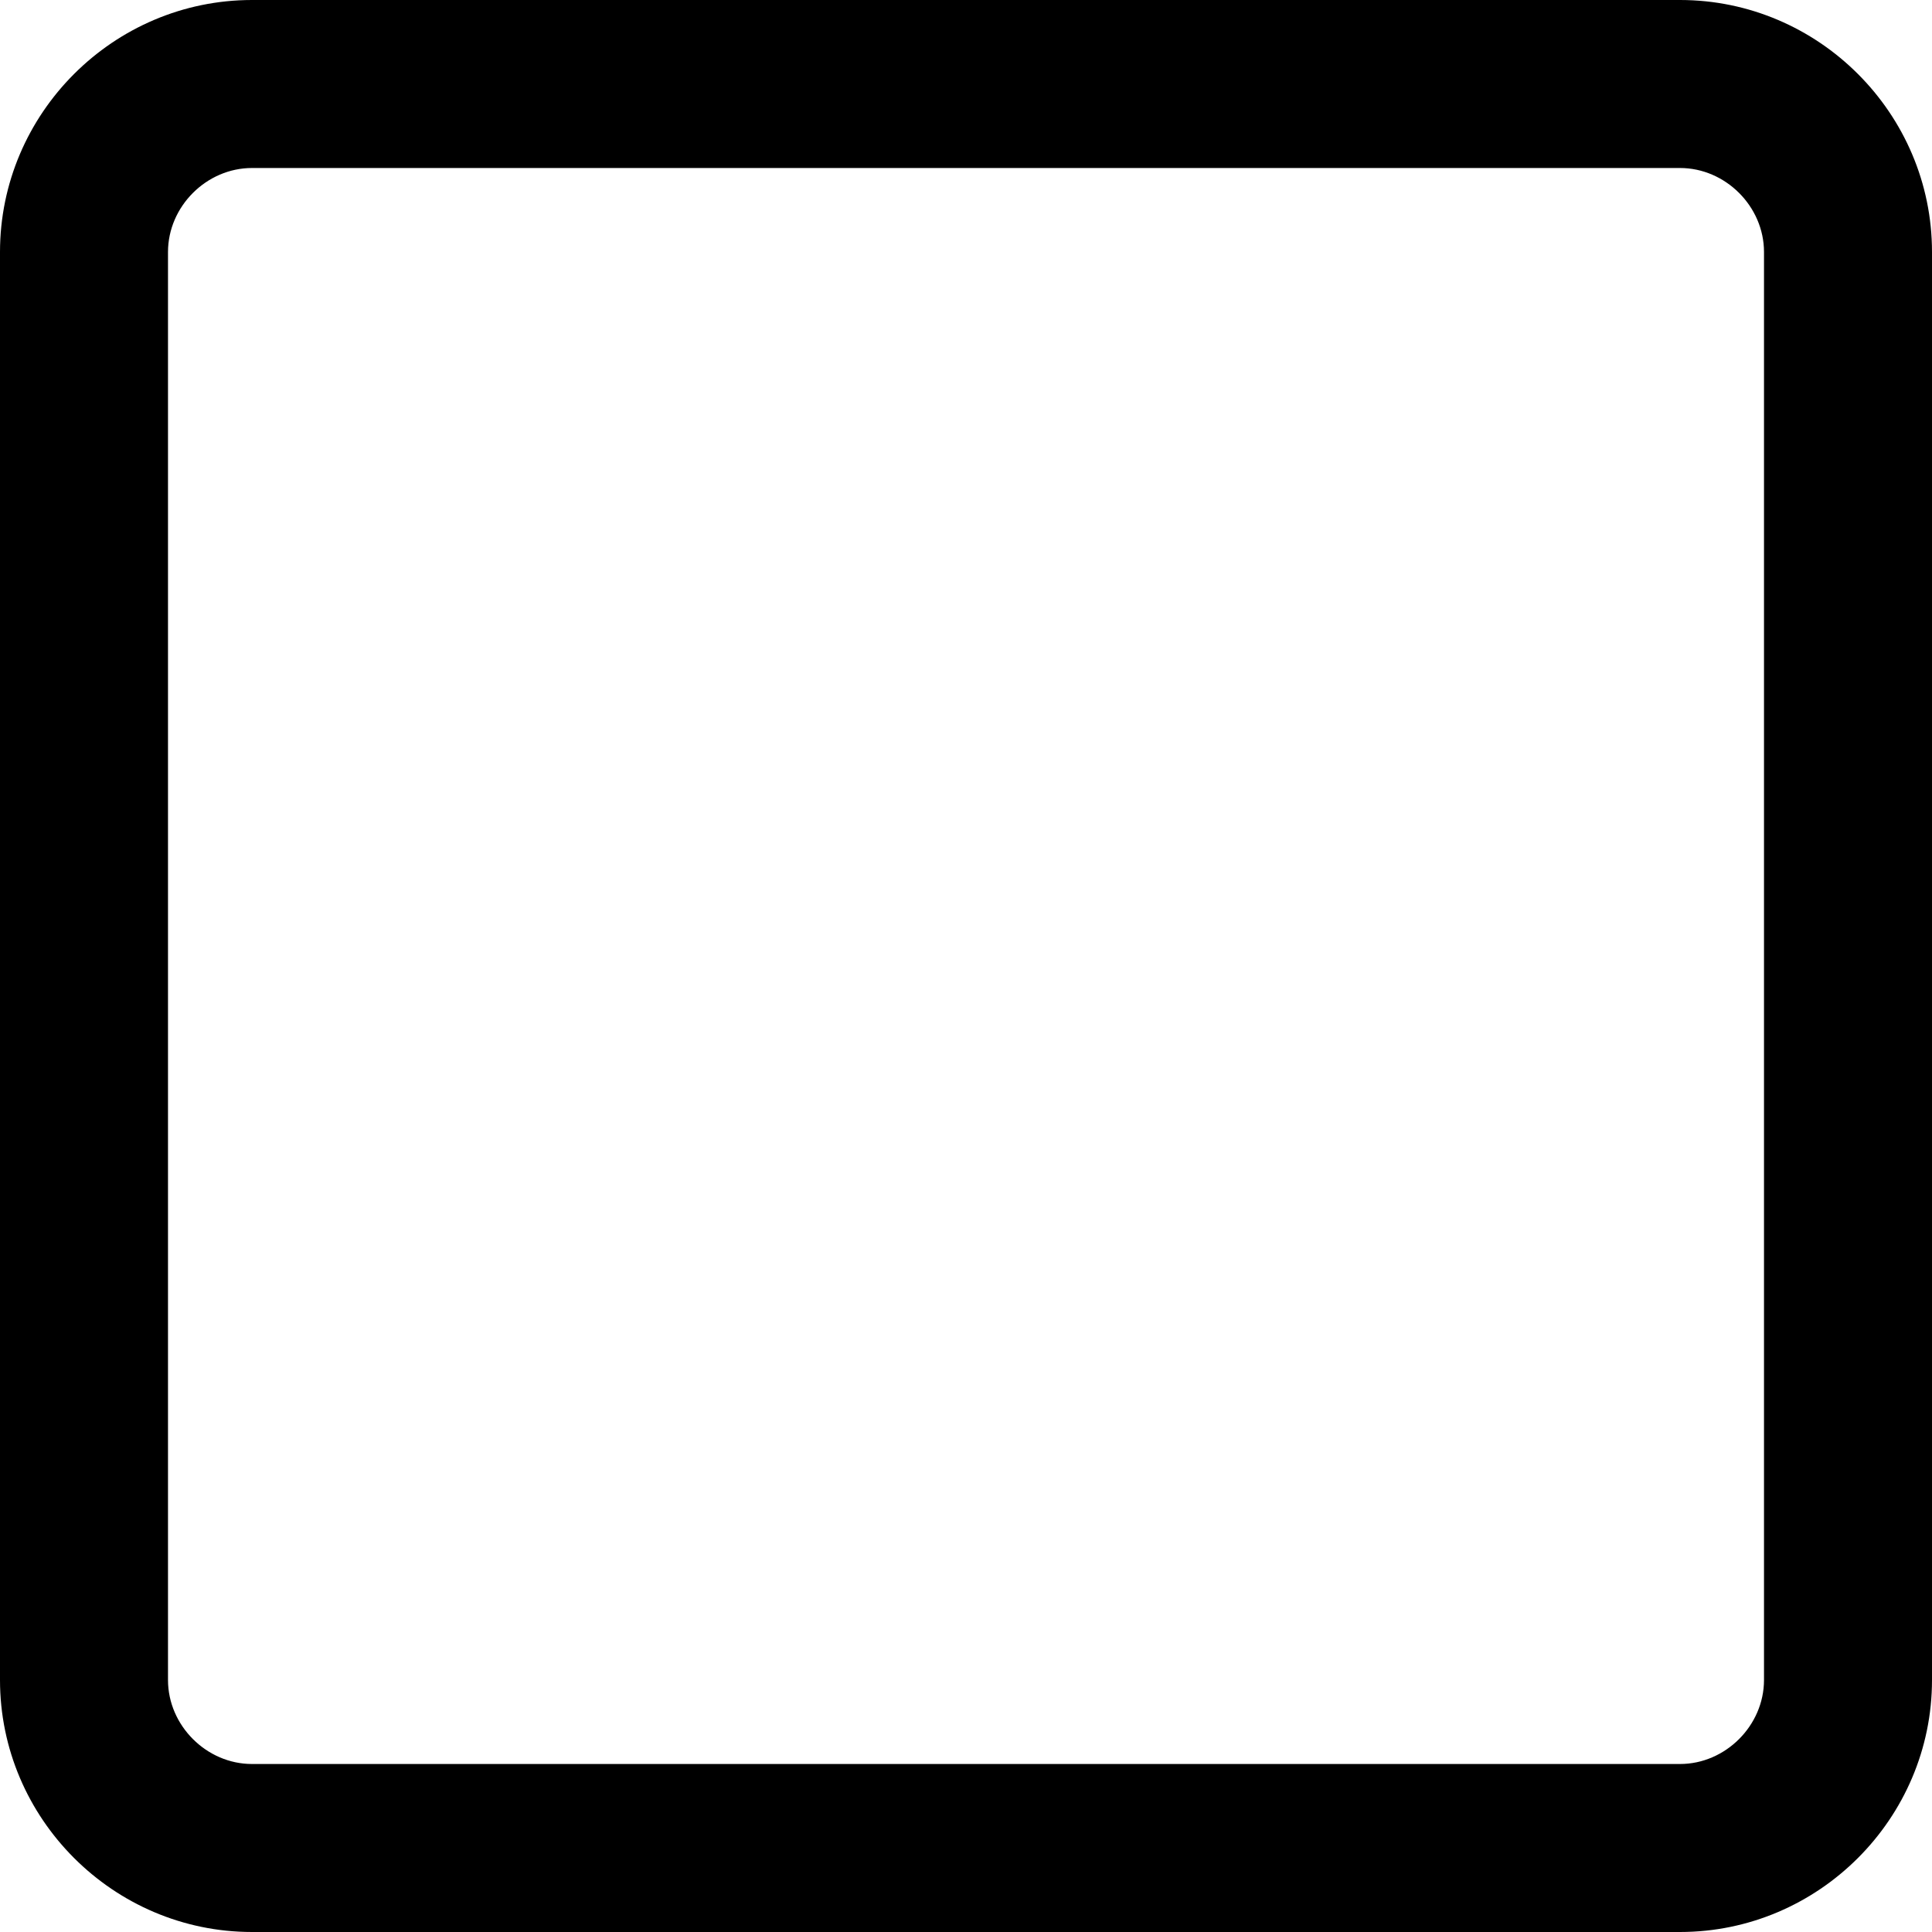
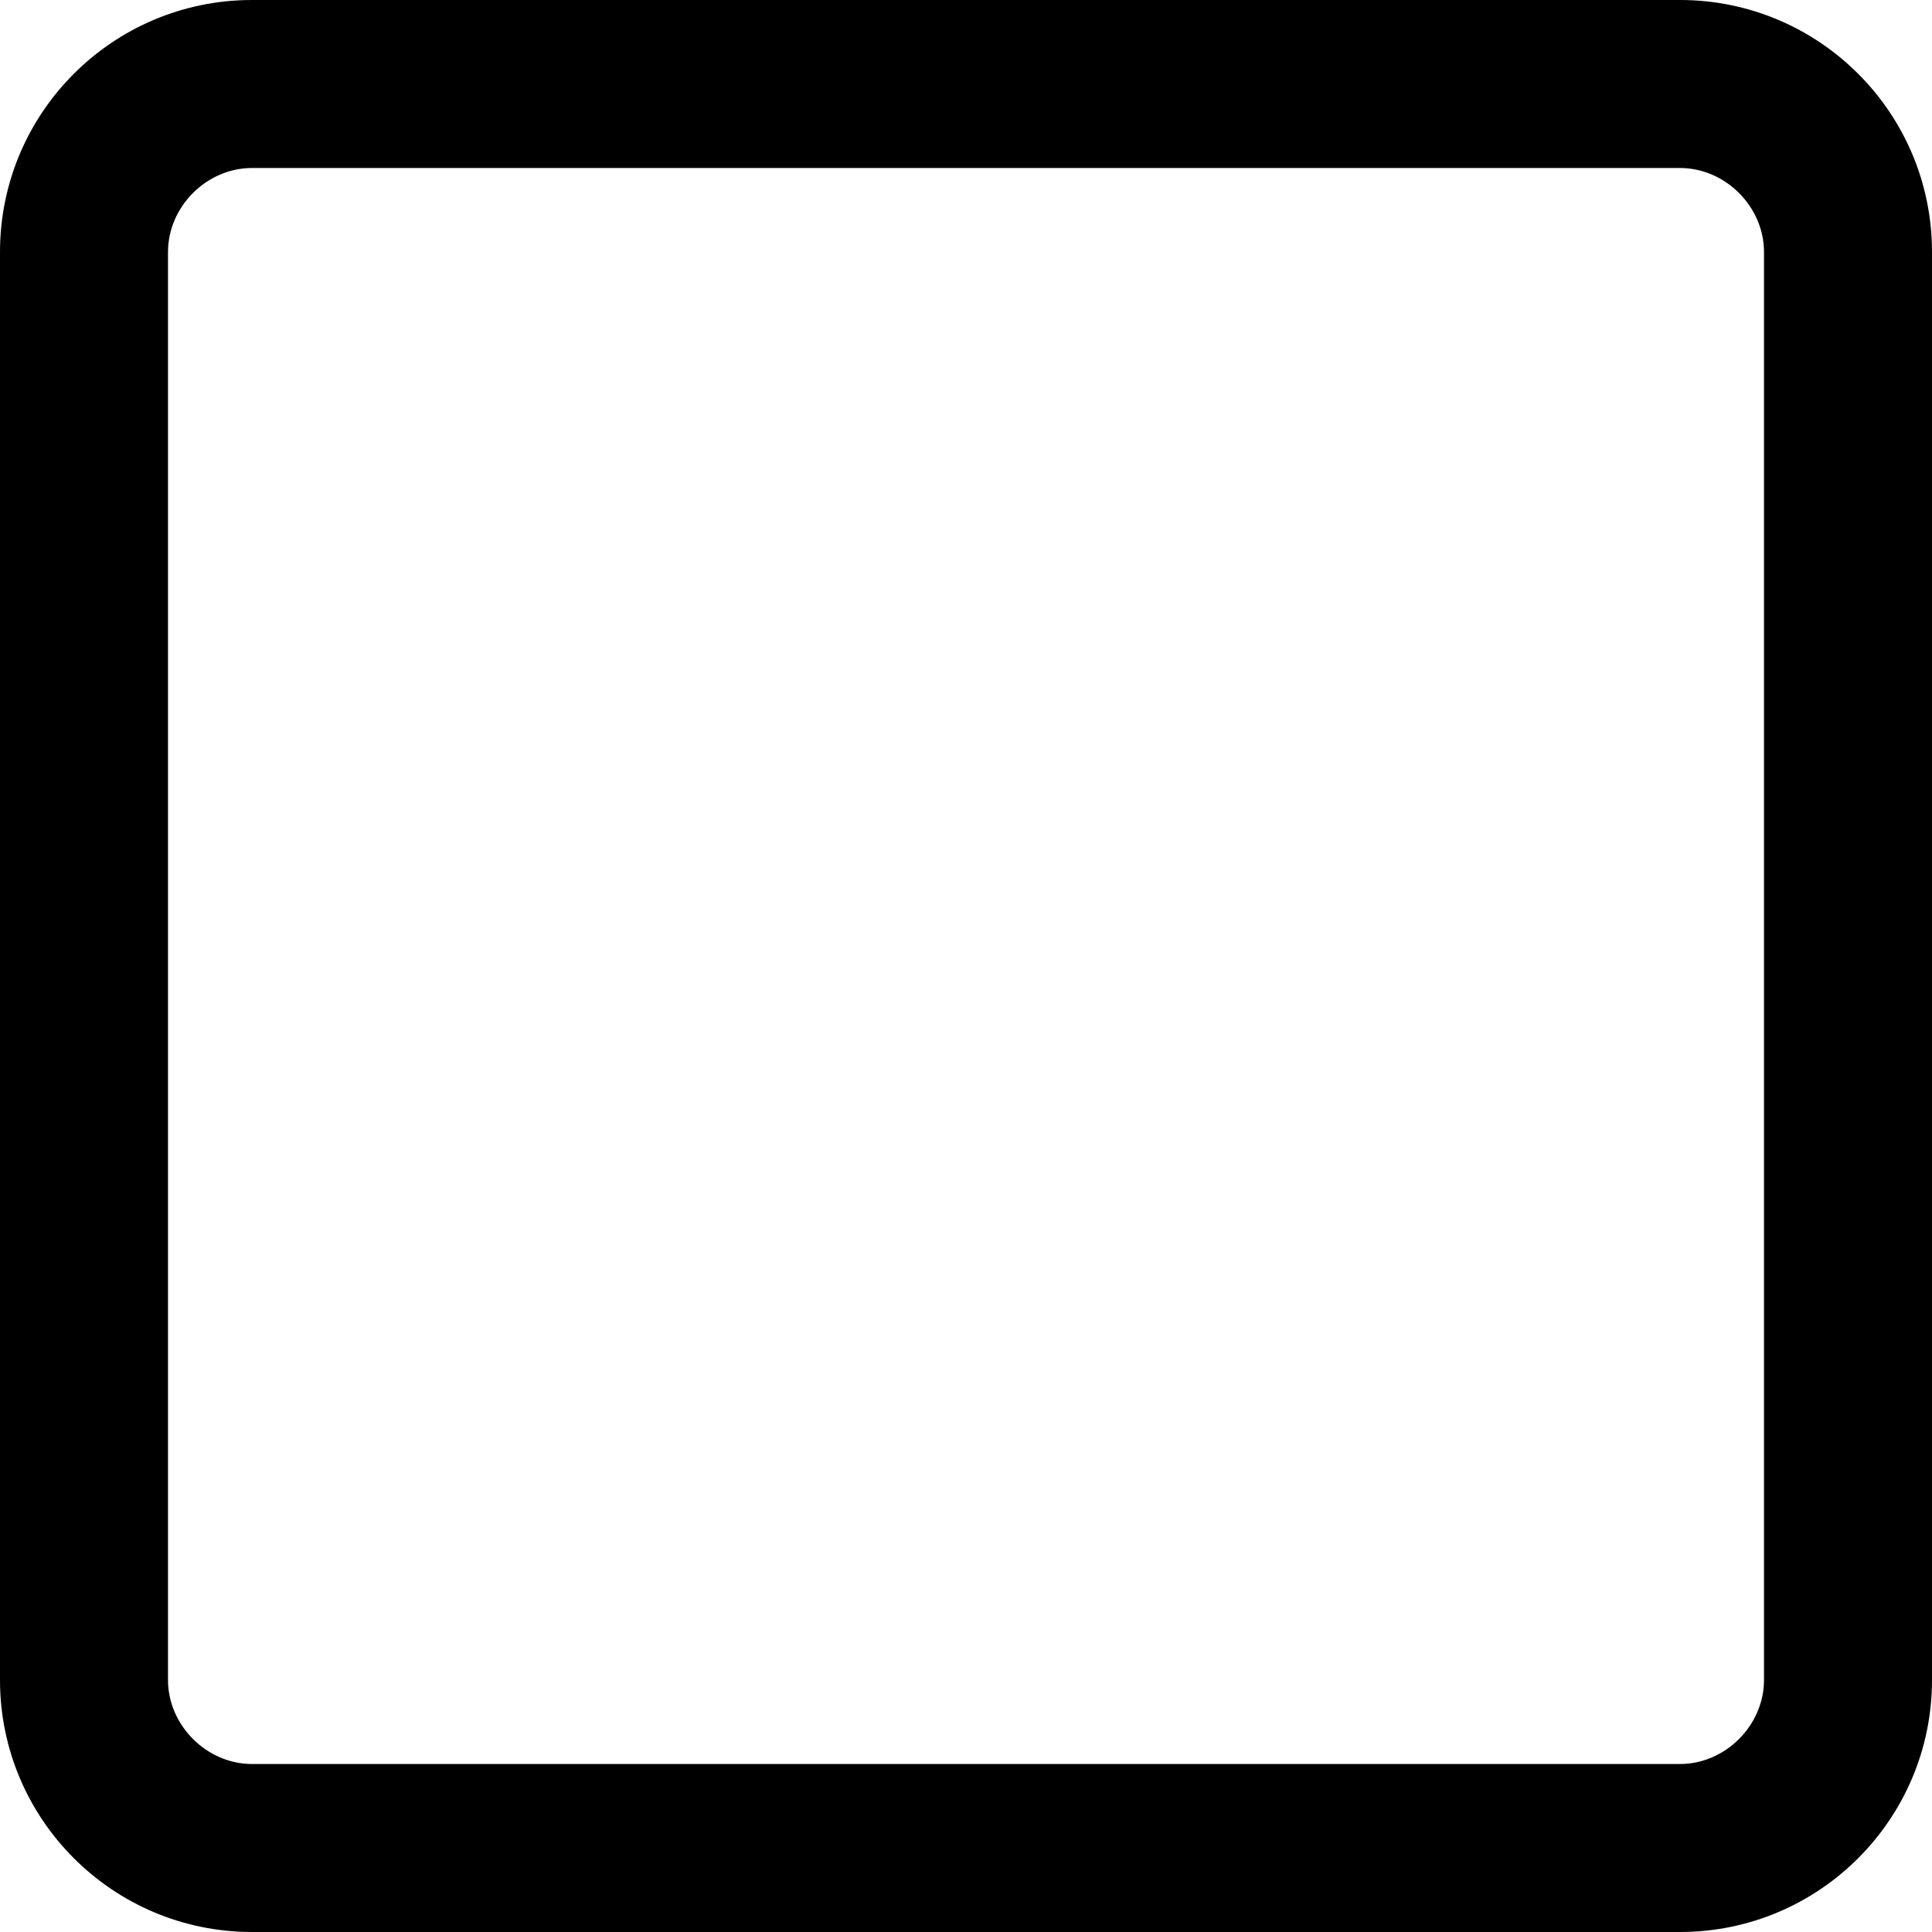
- <svg xmlns="http://www.w3.org/2000/svg" width="23" height="23" viewBox="0 0 23 23">
-   <path d="M20 2c.542 0 1 .458 1 1v17c0 .542-.458 1-1 1H3c-.542 0-1-.458-1-1V3c0-.542.458-1 1-1h17m0-2H3C1.35 0 0 1.35 0 3v17c0 1.65 1.35 3 3 3h17c1.65 0 3-1.35 3-3V3c0-1.65-1.35-3-3-3z" />
+ <svg xmlns="http://www.w3.org/2000/svg" width="23" height="23">
+   <path d="M20 2c.54 0 1 .46 1 1v17c0 .54-.46 1-1 1H3c-.54 0-1-.46-1-1V3c0-.54.46-1 1-1h17m0-2H3a3 3 0 0 0-3 3v17a3 3 0 0 0 3 3h17a3 3 0 0 0 3-3V3a3 3 0 0 0-3-3z" />
</svg>
